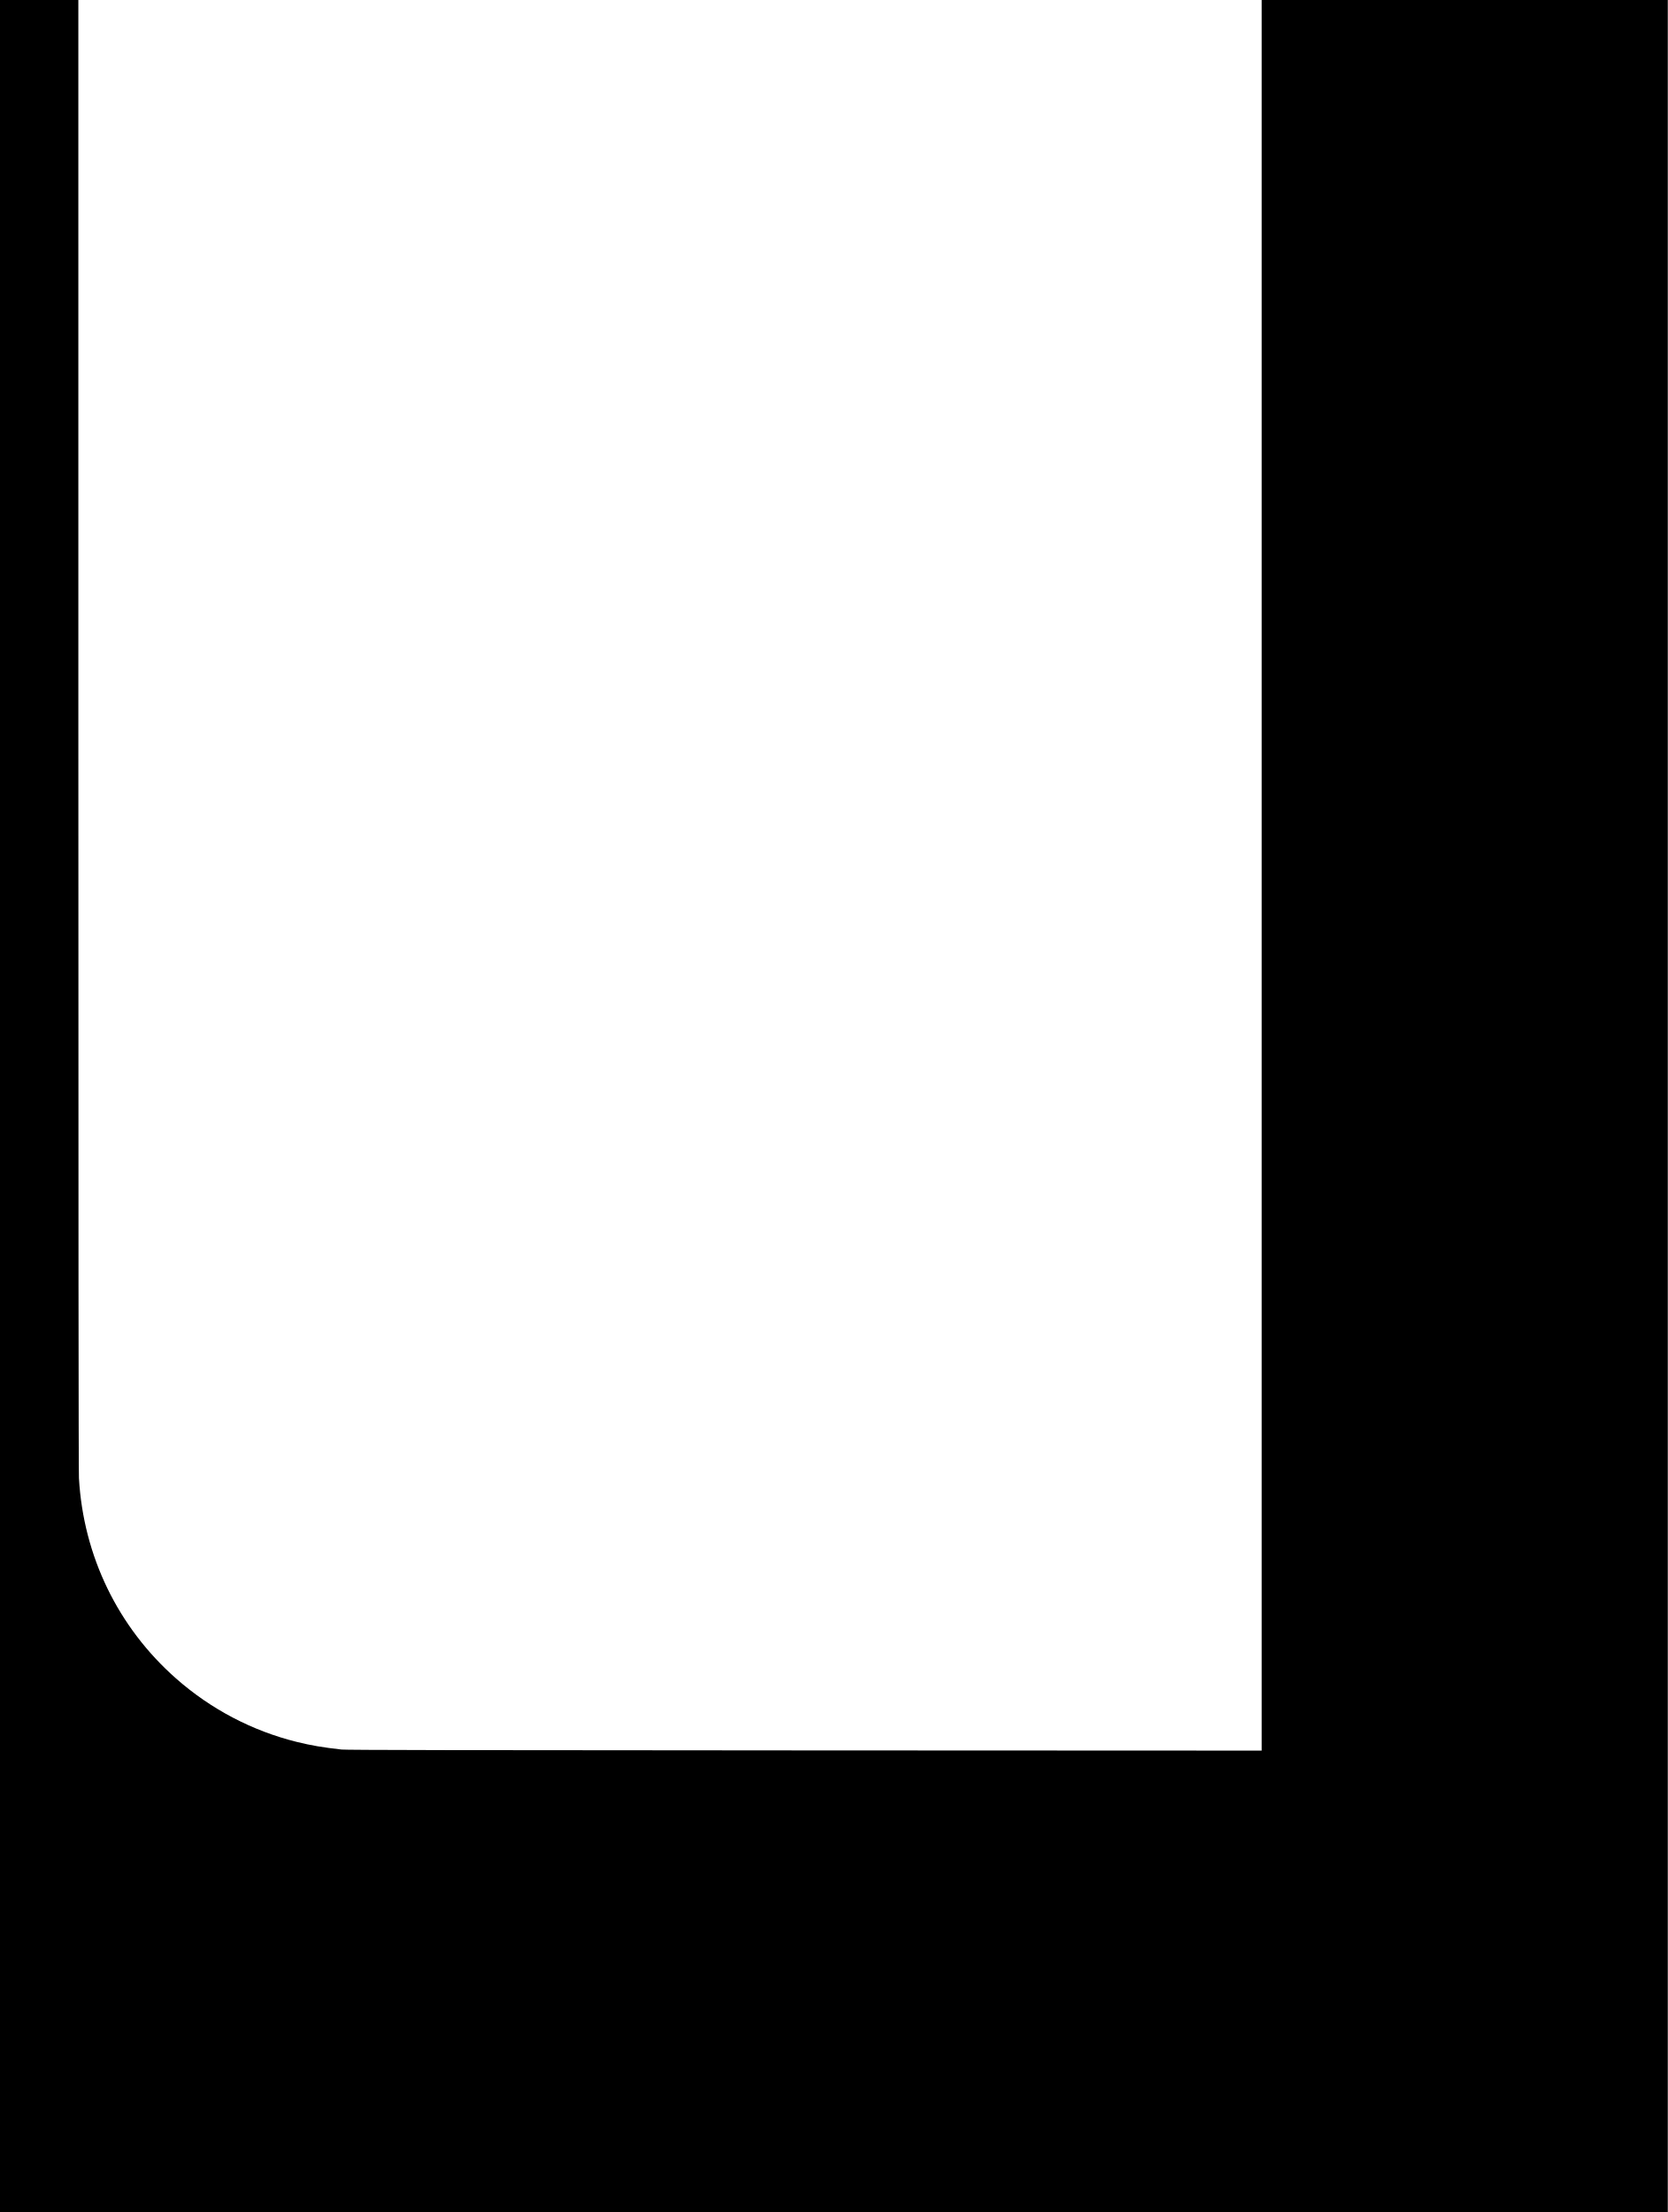
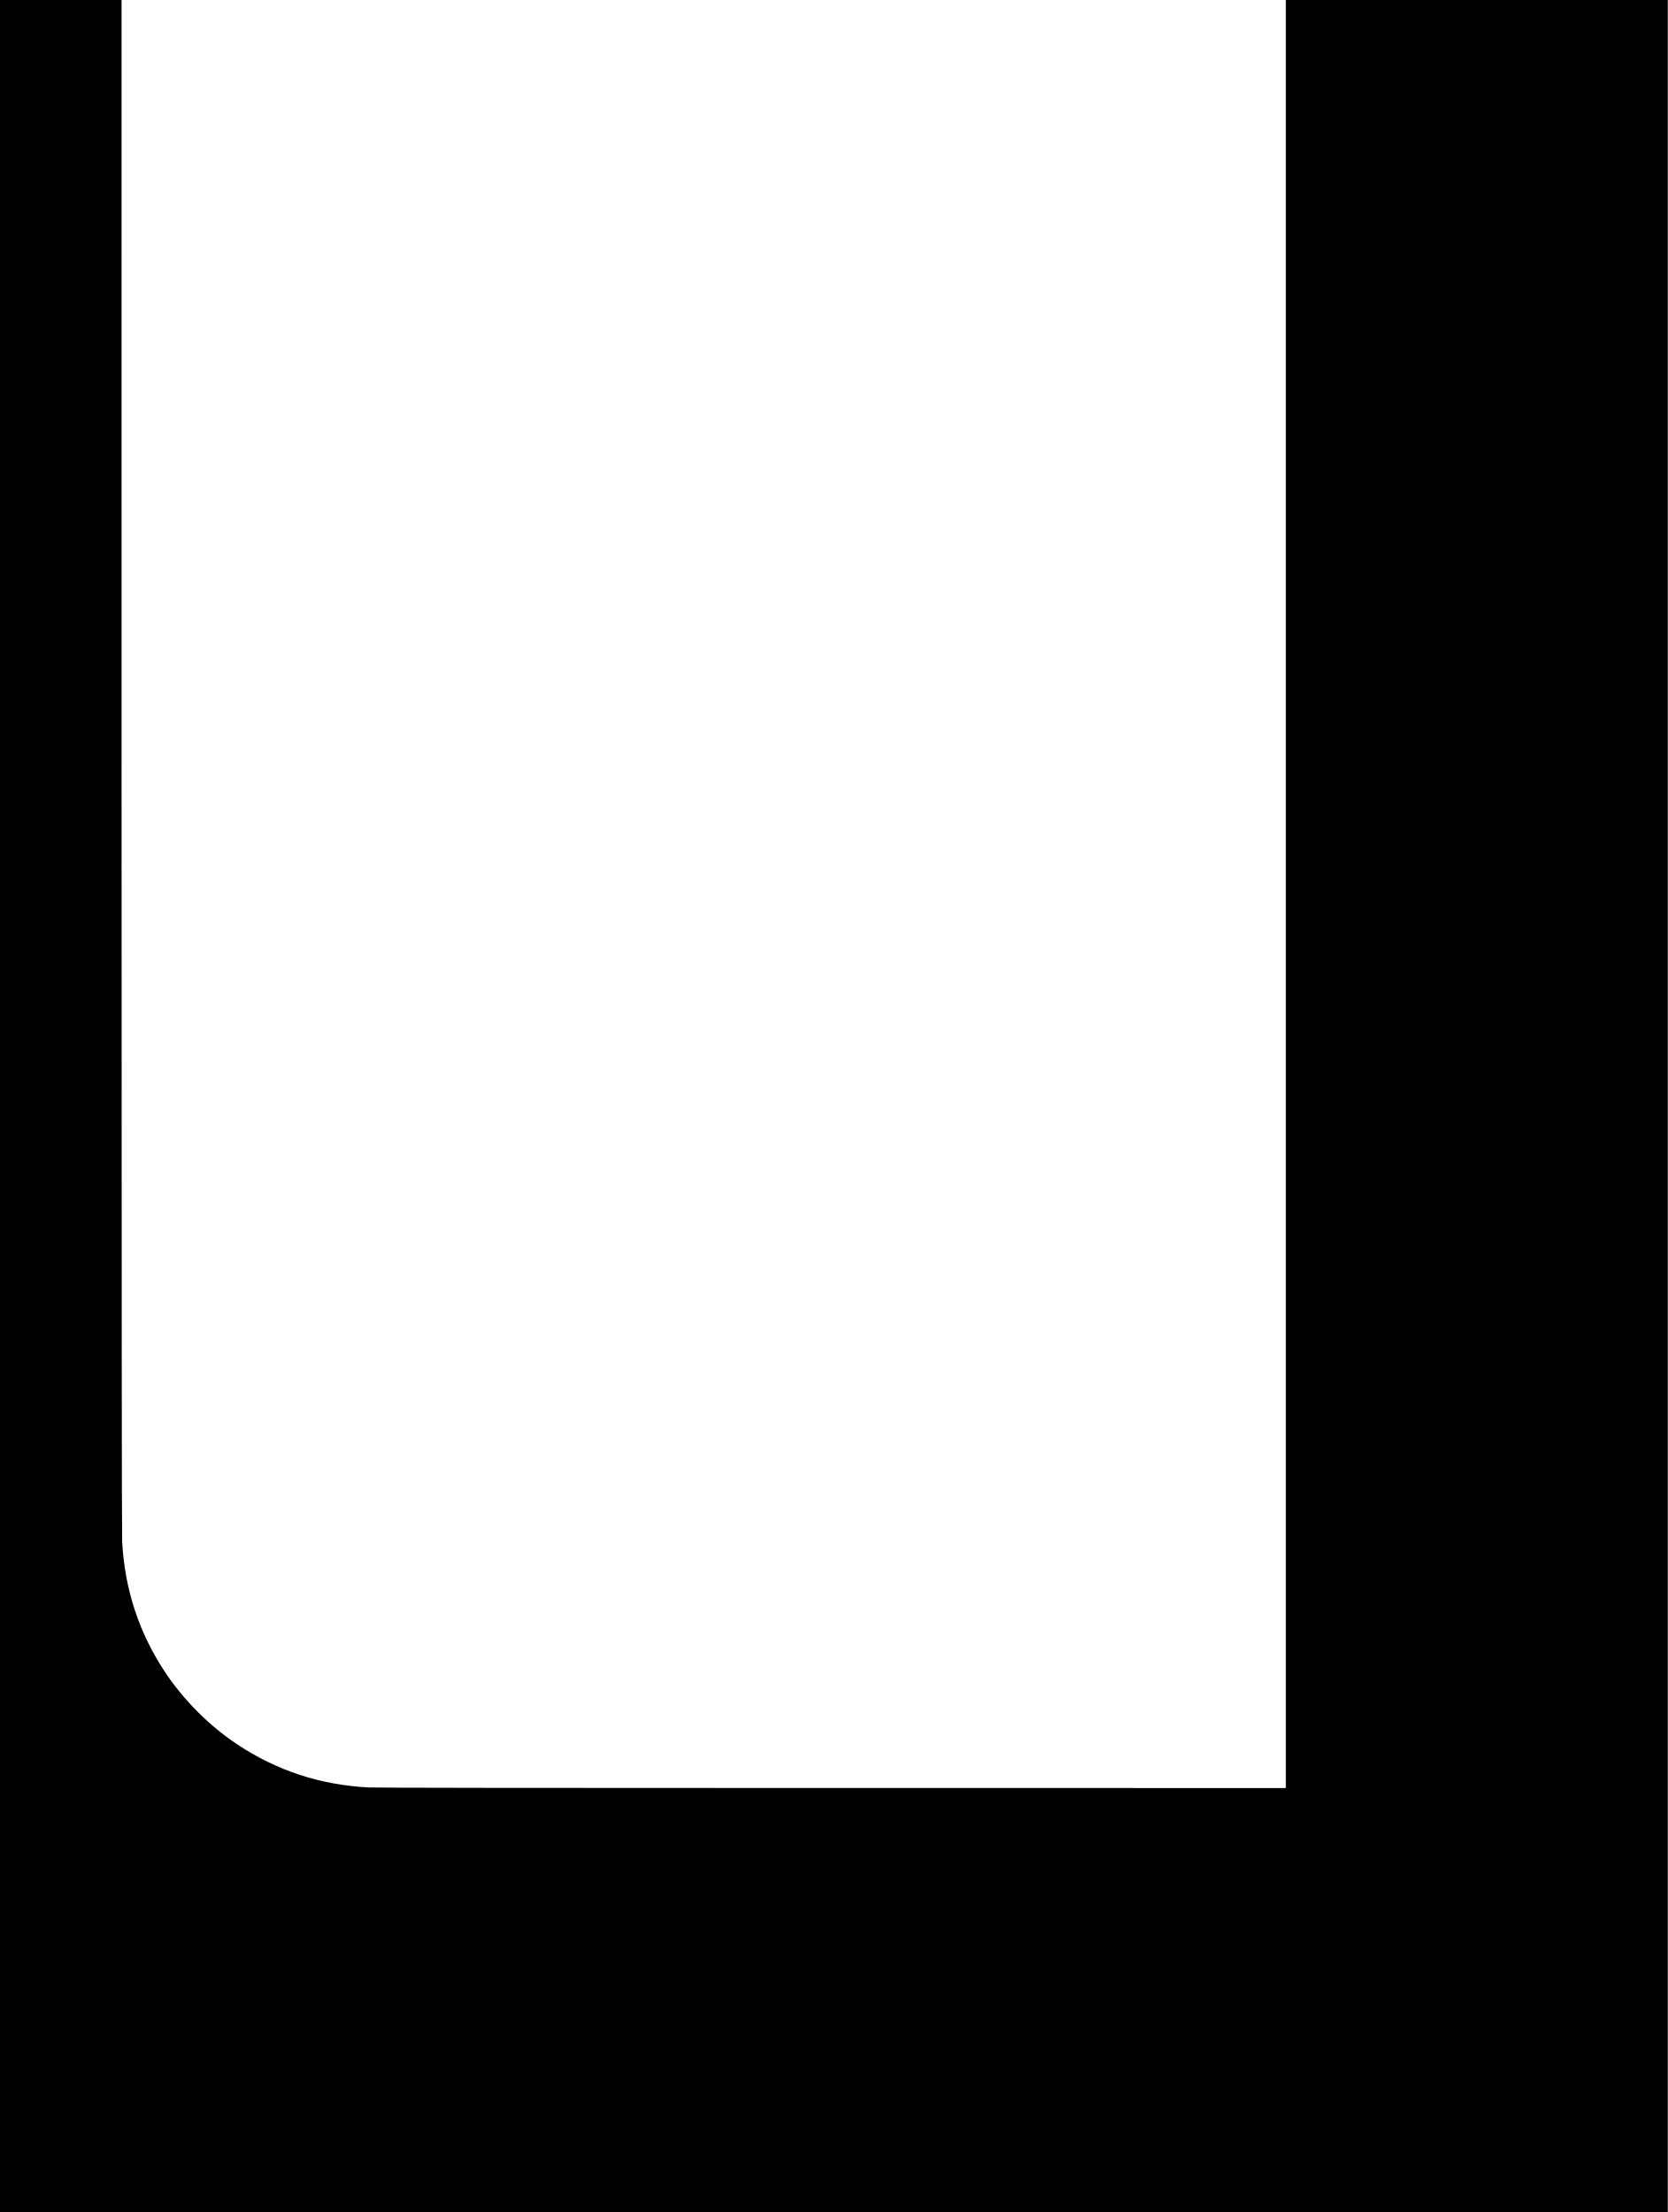
<svg xmlns="http://www.w3.org/2000/svg" width="2895" height="3840" viewBox="0 0 765.969 1016" version="1.1" id="svg1" xml:space="preserve">
  <defs id="defs1" />
  <g id="layer1">
-     <path style="fill:#000000" d="M 0,508 V 0 h 17.992 17.992 l 0.004,337.145 c 0.002,220.983 0.095,338.741 0.268,341.776 2.039,35.754 17.894,68.473 44.598,92.032 15.939,14.062 34.957,24.054 55.43,29.124 6.583,1.63 11.894,2.534 20.615,3.509 2.097,0.234 54.25,0.332 212.659,0.4 l 209.881,0.089 V 402.038 0 h 93.266 93.266 V 508 1016 H 382.984 0 Z" id="path1" />
+     <path style="fill:#000000" d="M 0,508 V 0 h 27.914 27.914 l 0.005,351.697 c 0.003,228.588 0.097,353.365 0.267,356.46 1.216,22.106 7.828,42.084 19.924,60.193 8.435,12.629 20.157,24.35 32.721,32.72 18.33,12.21 38.288,18.774 60.59,19.926 3.374,0.174 77.167,0.267 213.188,0.269 l 208.029,0.003 V 410.633 0 h 87.709 87.709 V 508 1016 H 382.984 0 Z" id="path2" />
  </g>
</svg>
